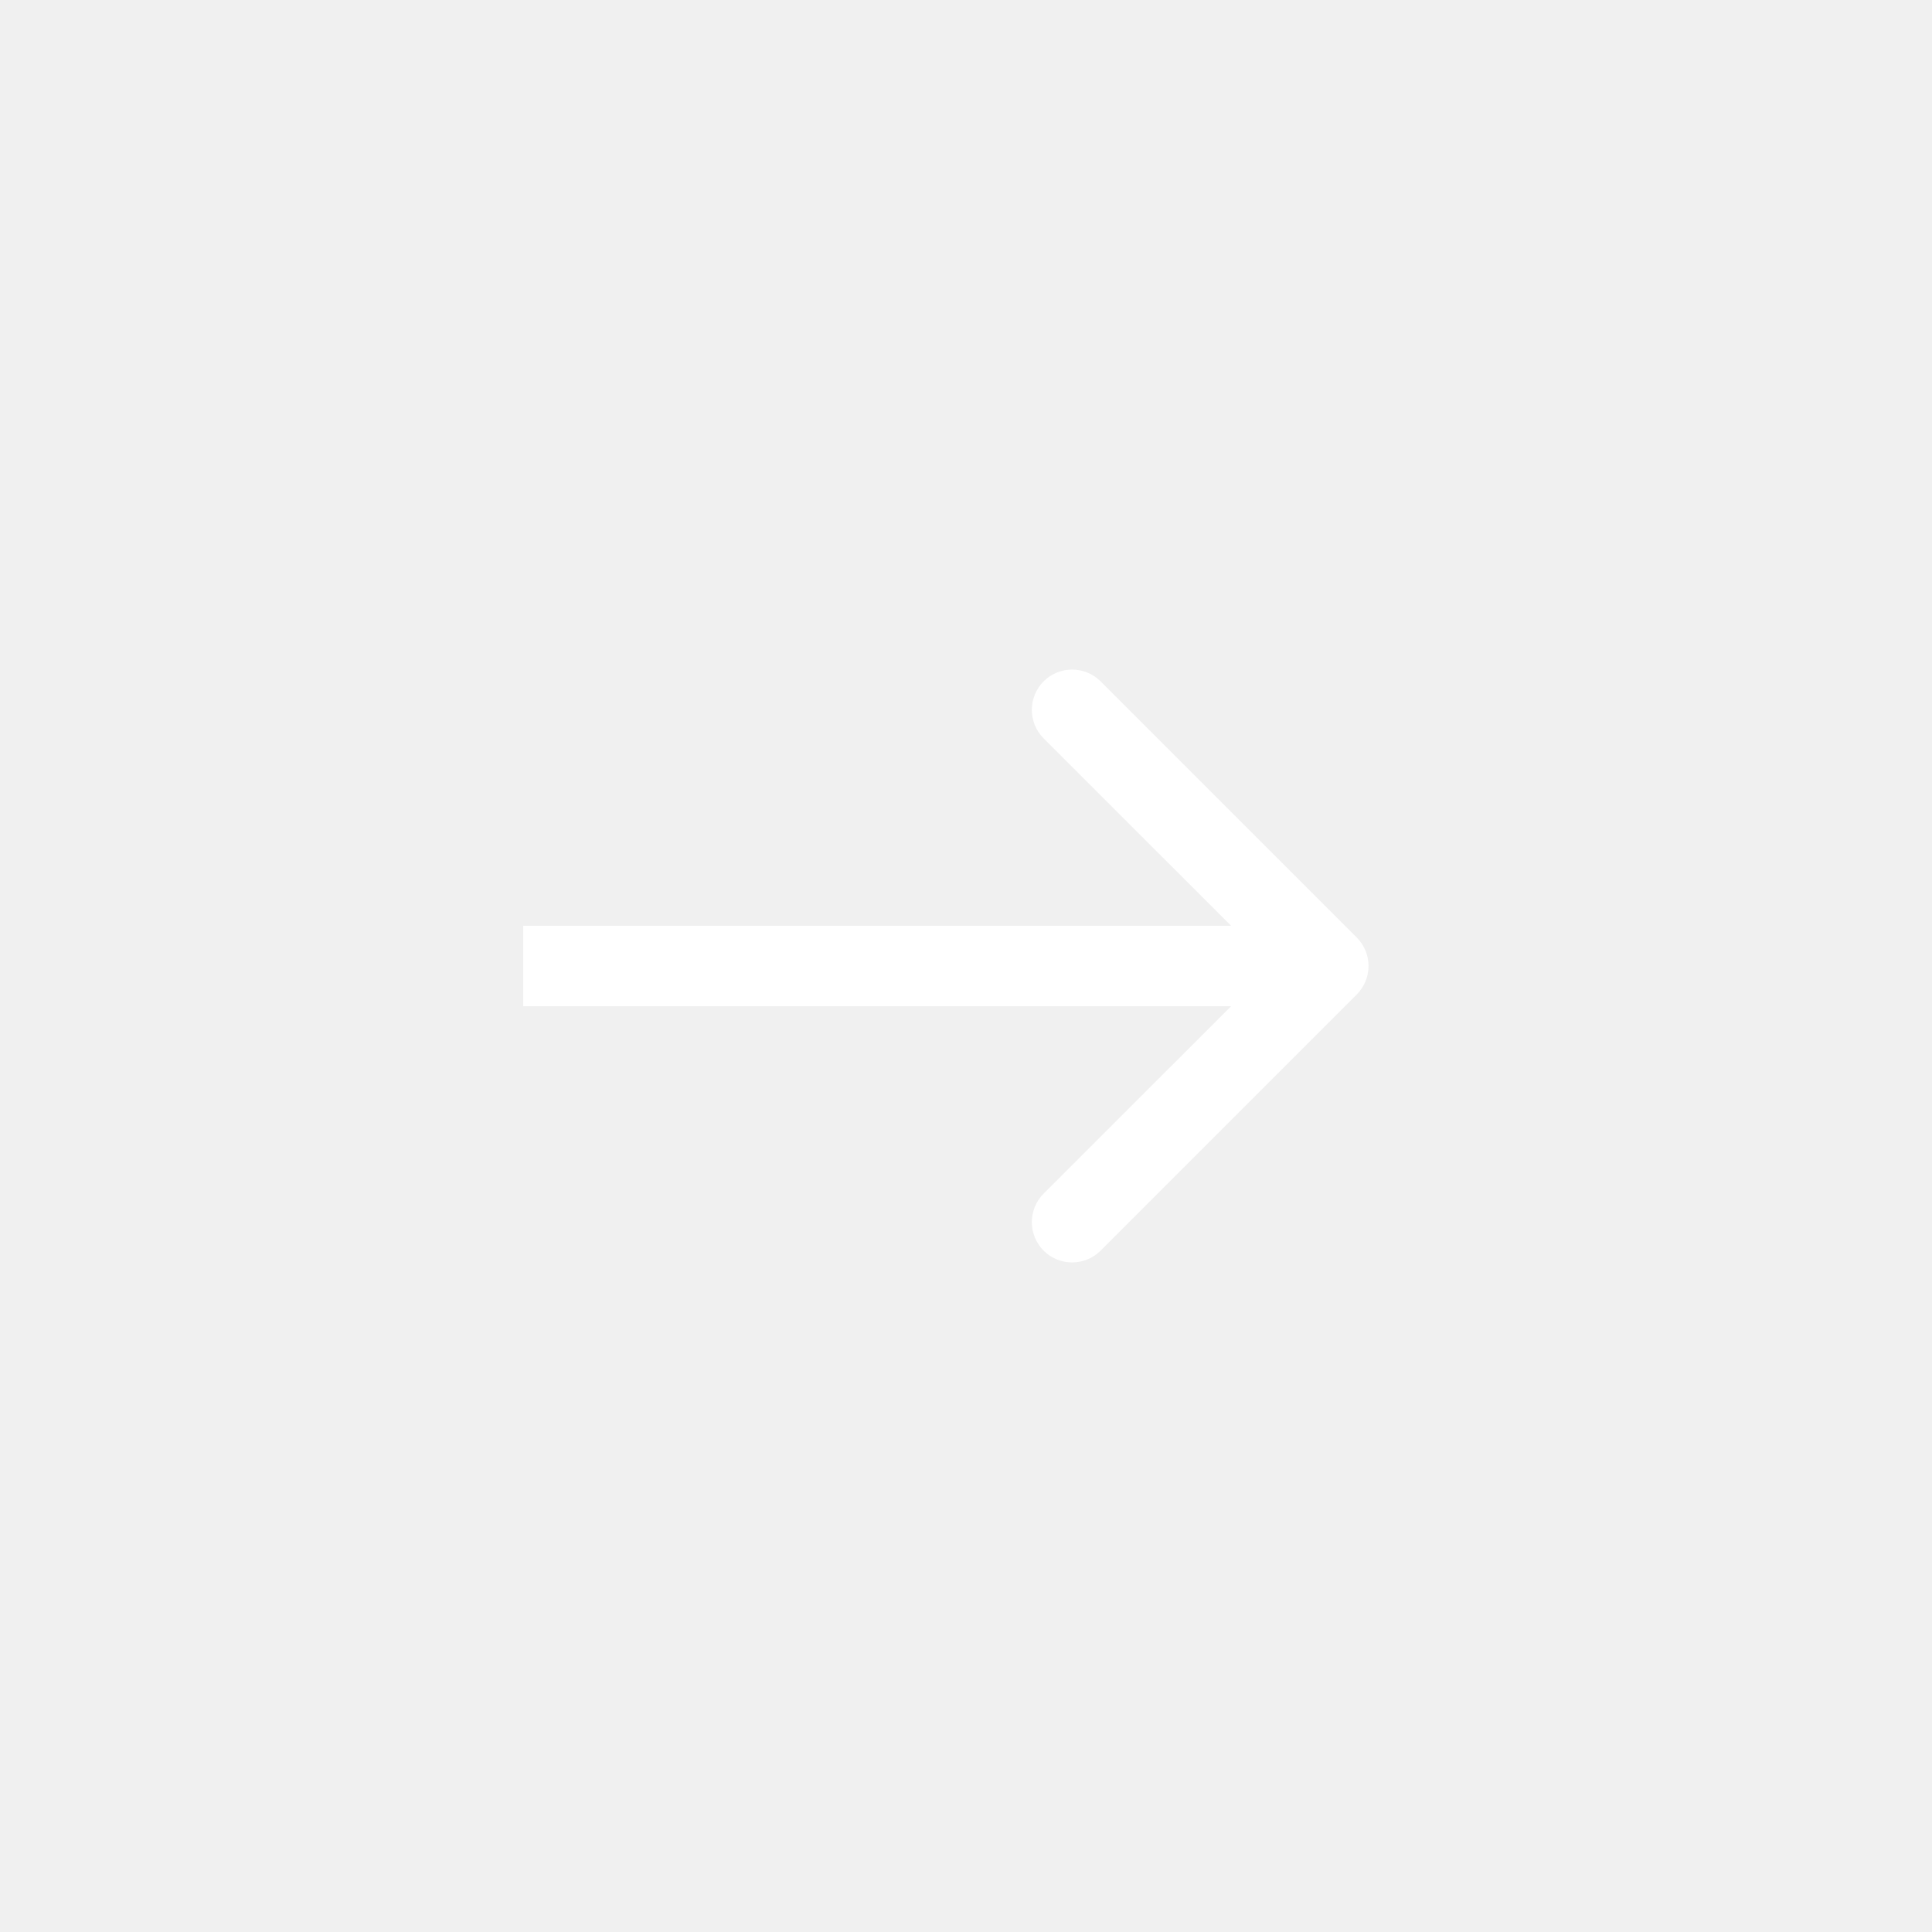
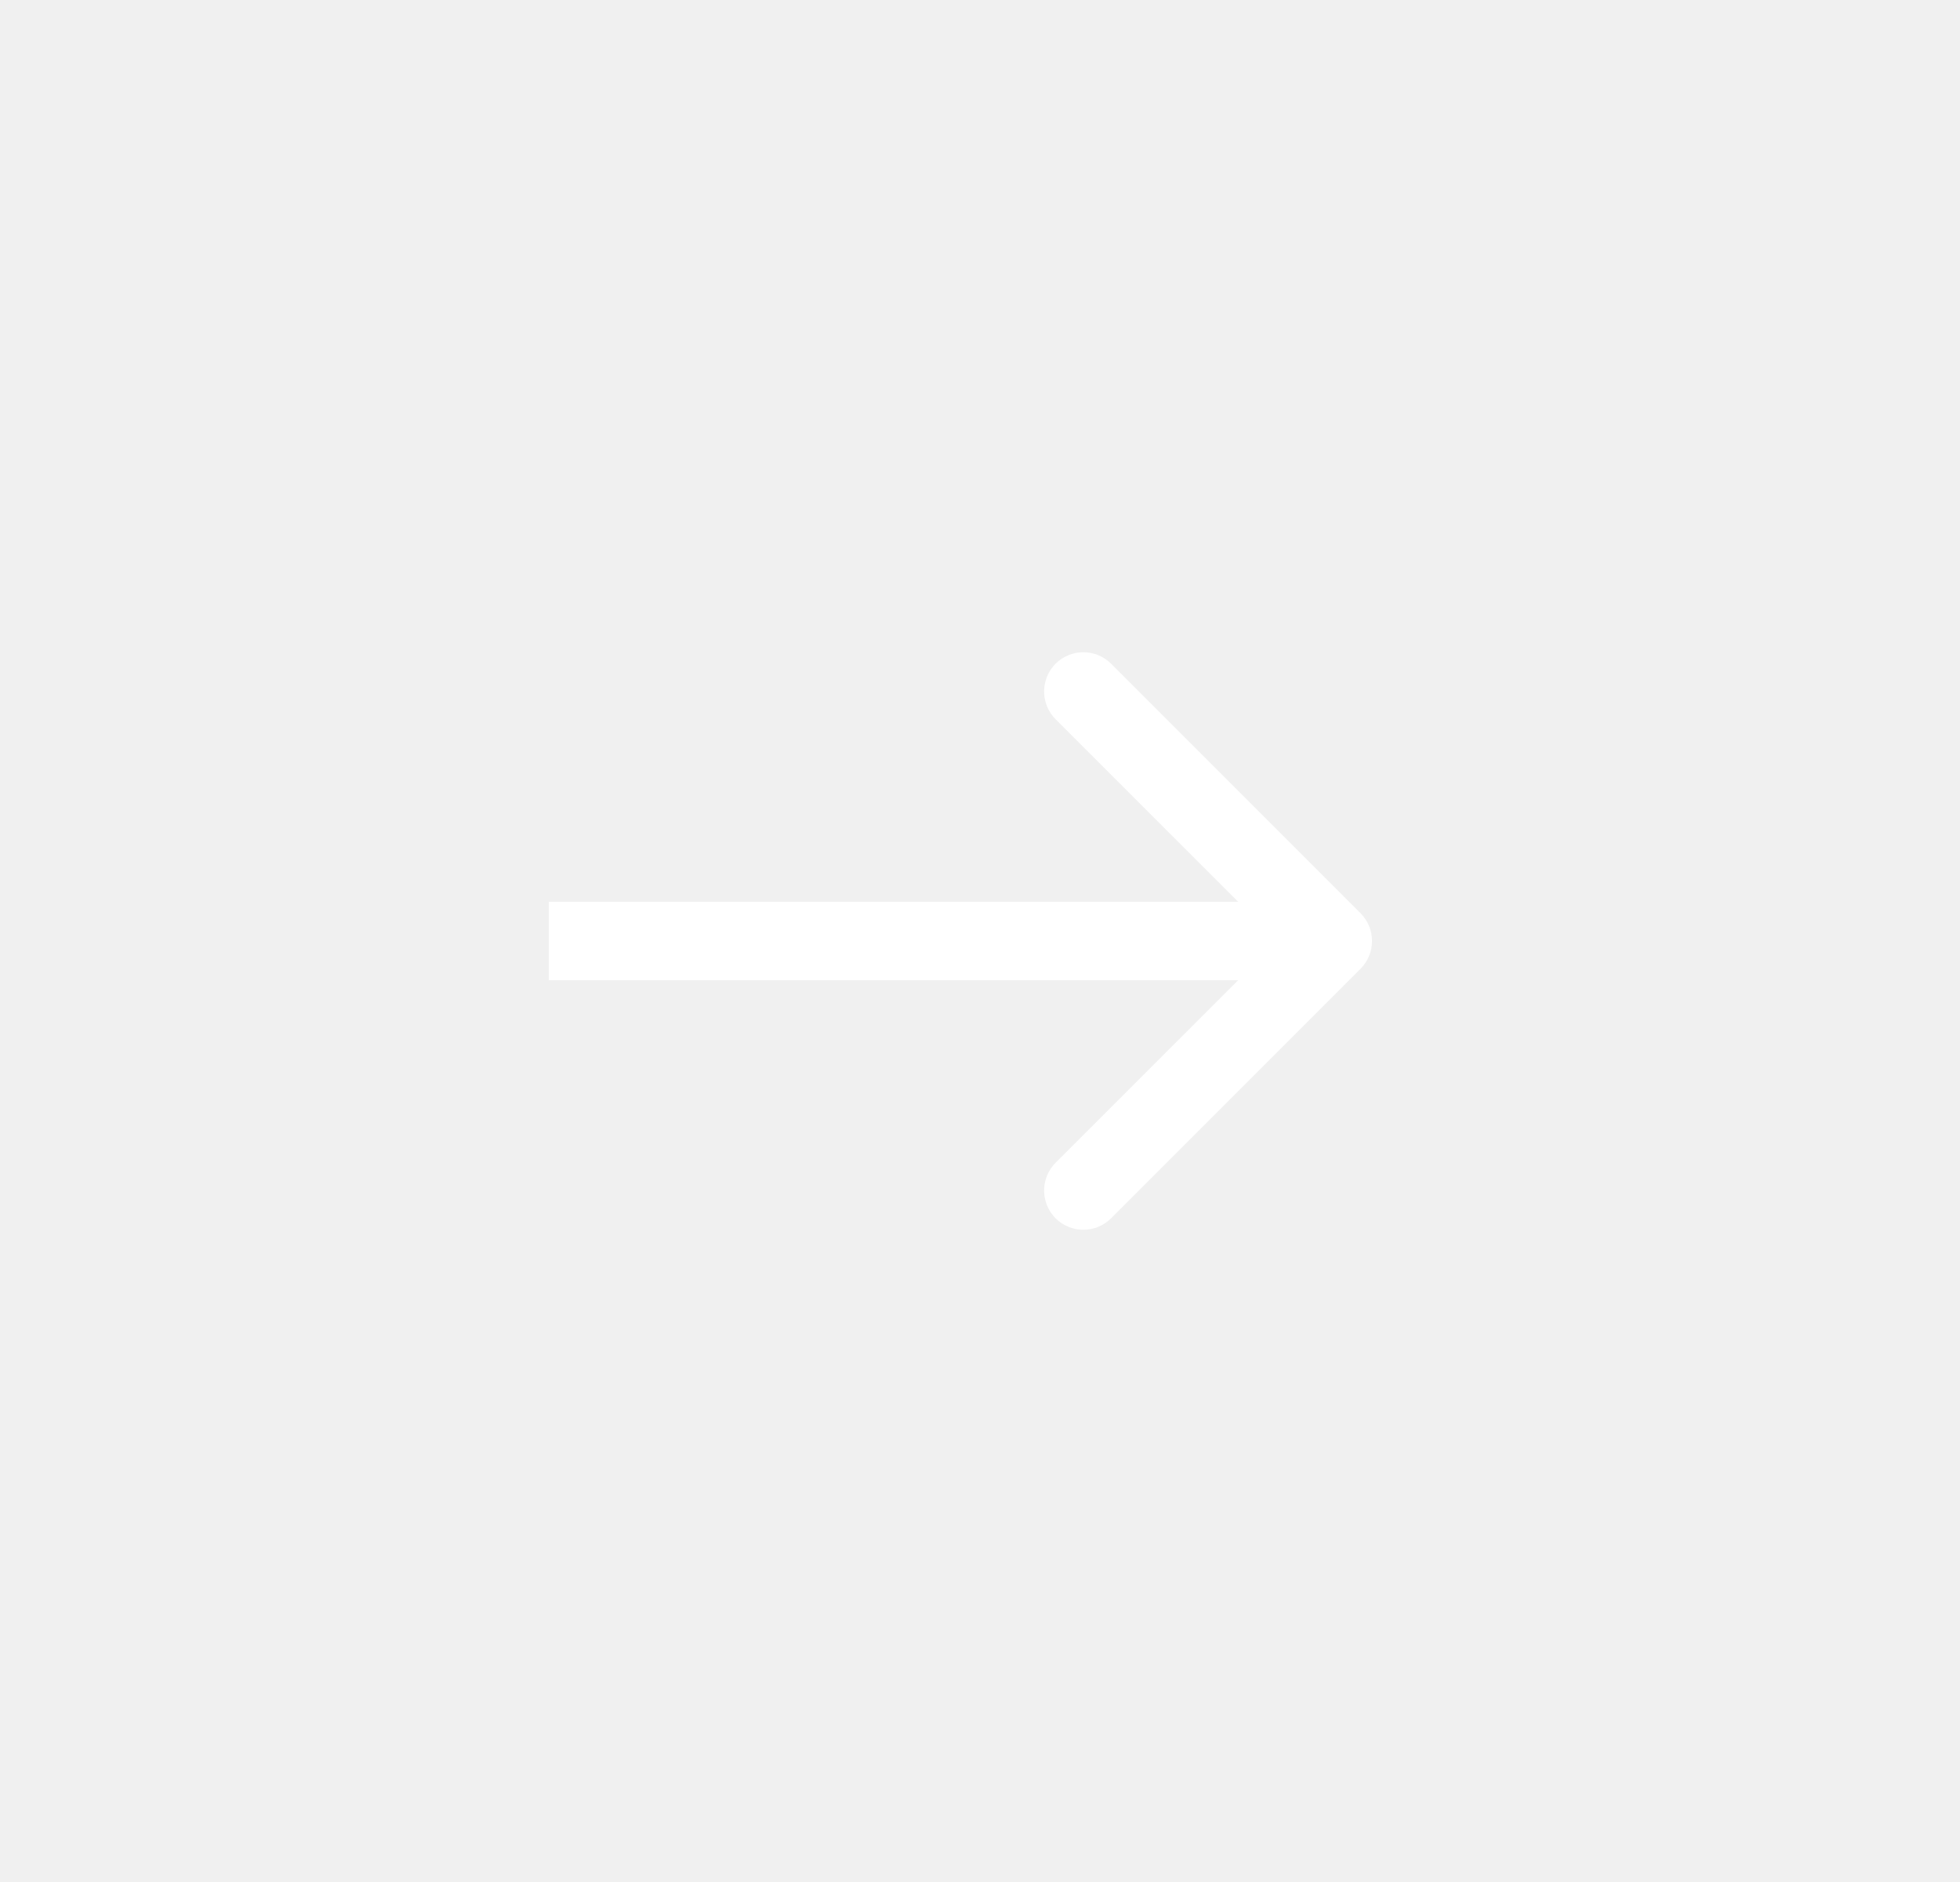
- <svg xmlns="http://www.w3.org/2000/svg" width="24" height="24" viewBox="0 0 24 24" fill="none">
-   <path fill-rule="evenodd" clip-rule="evenodd" d="M13.672 8.464L16.854 11.646C17.049 11.842 17.049 12.158 16.854 12.354L13.672 15.536C13.476 15.731 13.16 15.731 12.964 15.536C12.769 15.34 12.769 15.024 12.964 14.828L15.293 12.5L6.5 12.5L6.5 11.5L15.293 11.5L12.964 9.172C12.769 8.976 12.769 8.66 12.964 8.464C13.16 8.269 13.476 8.269 13.672 8.464Z" fill="white" />
+ <svg xmlns="http://www.w3.org/2000/svg" width="25" height="24" viewBox="0 0 25 24" fill="none">
+   <g id="Frame 6356952">
+     <path id="Arrow 1" d="M17.354 12.354C17.549 12.158 17.549 11.842 17.354 11.646L14.172 8.464C13.976 8.269 13.66 8.269 13.464 8.464C13.269 8.66 13.269 8.976 13.464 9.172L16.293 12L13.464 14.828C13.269 15.024 13.269 15.34 13.464 15.536C13.66 15.731 13.976 15.731 14.172 15.536L17.354 12.354ZM7 12.5L17 12.5L17 11.5L7 11.5L7 12.5Z" fill="white" />
+   </g>
</svg>
